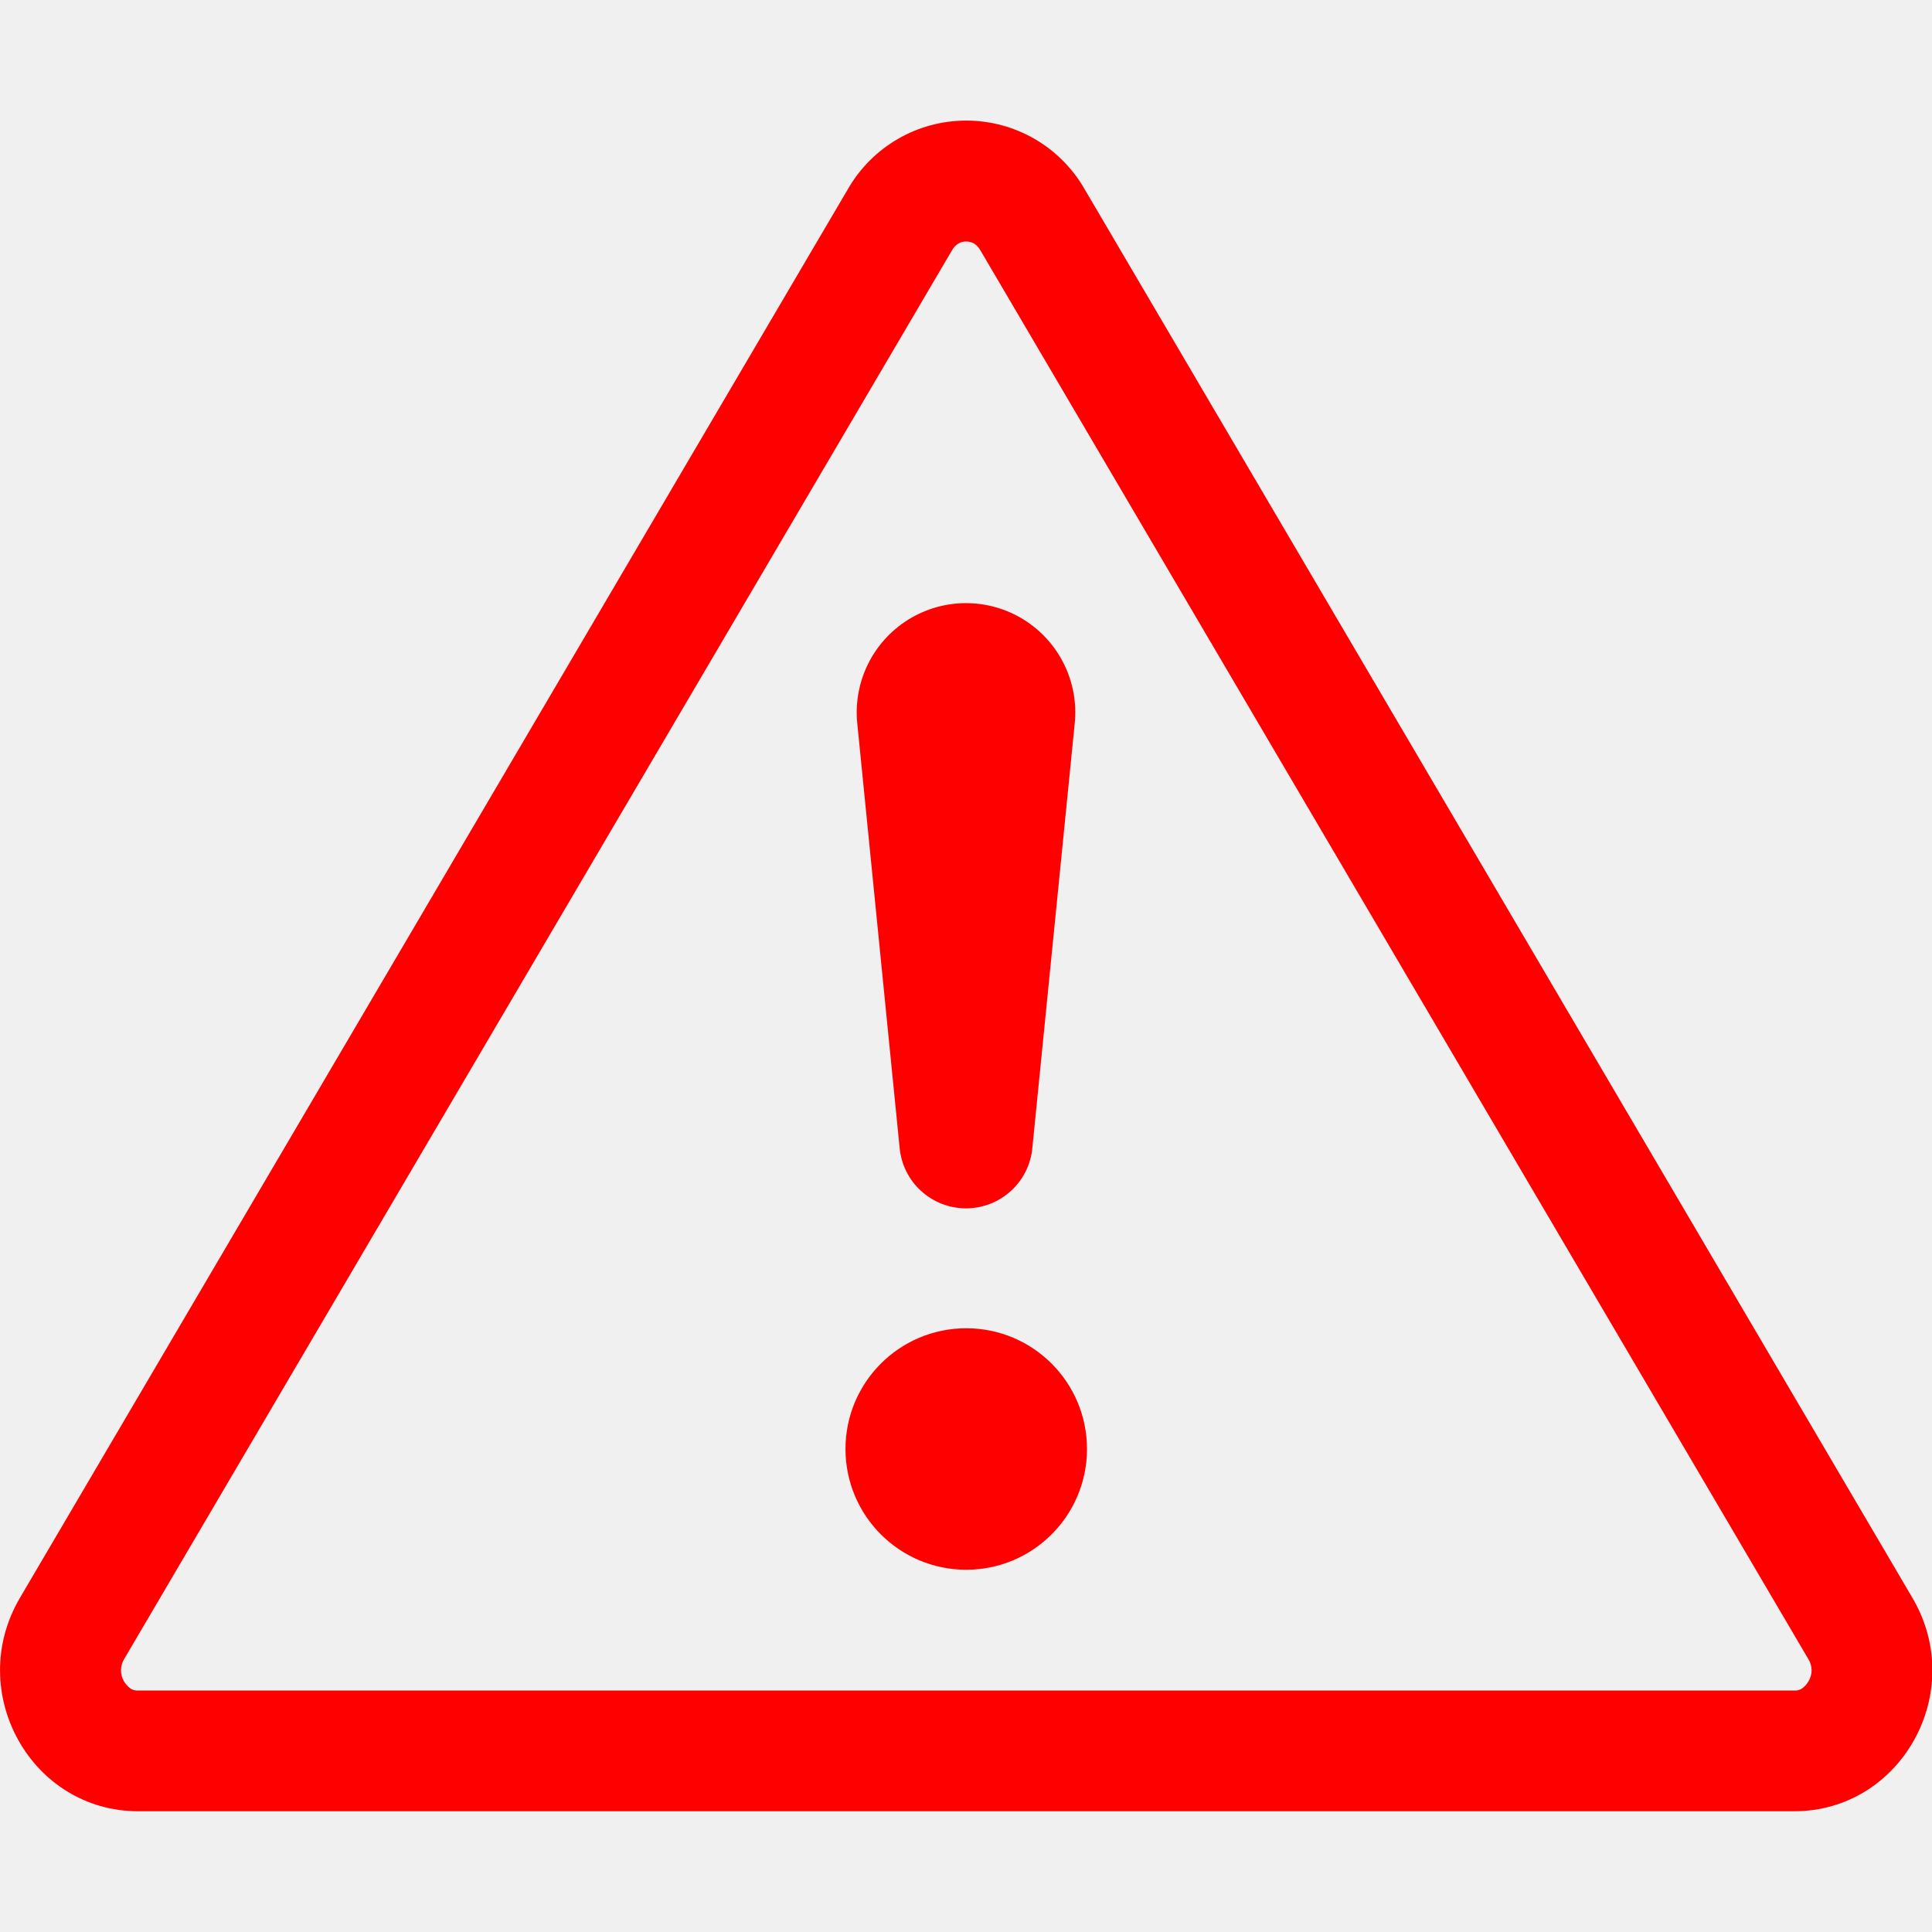
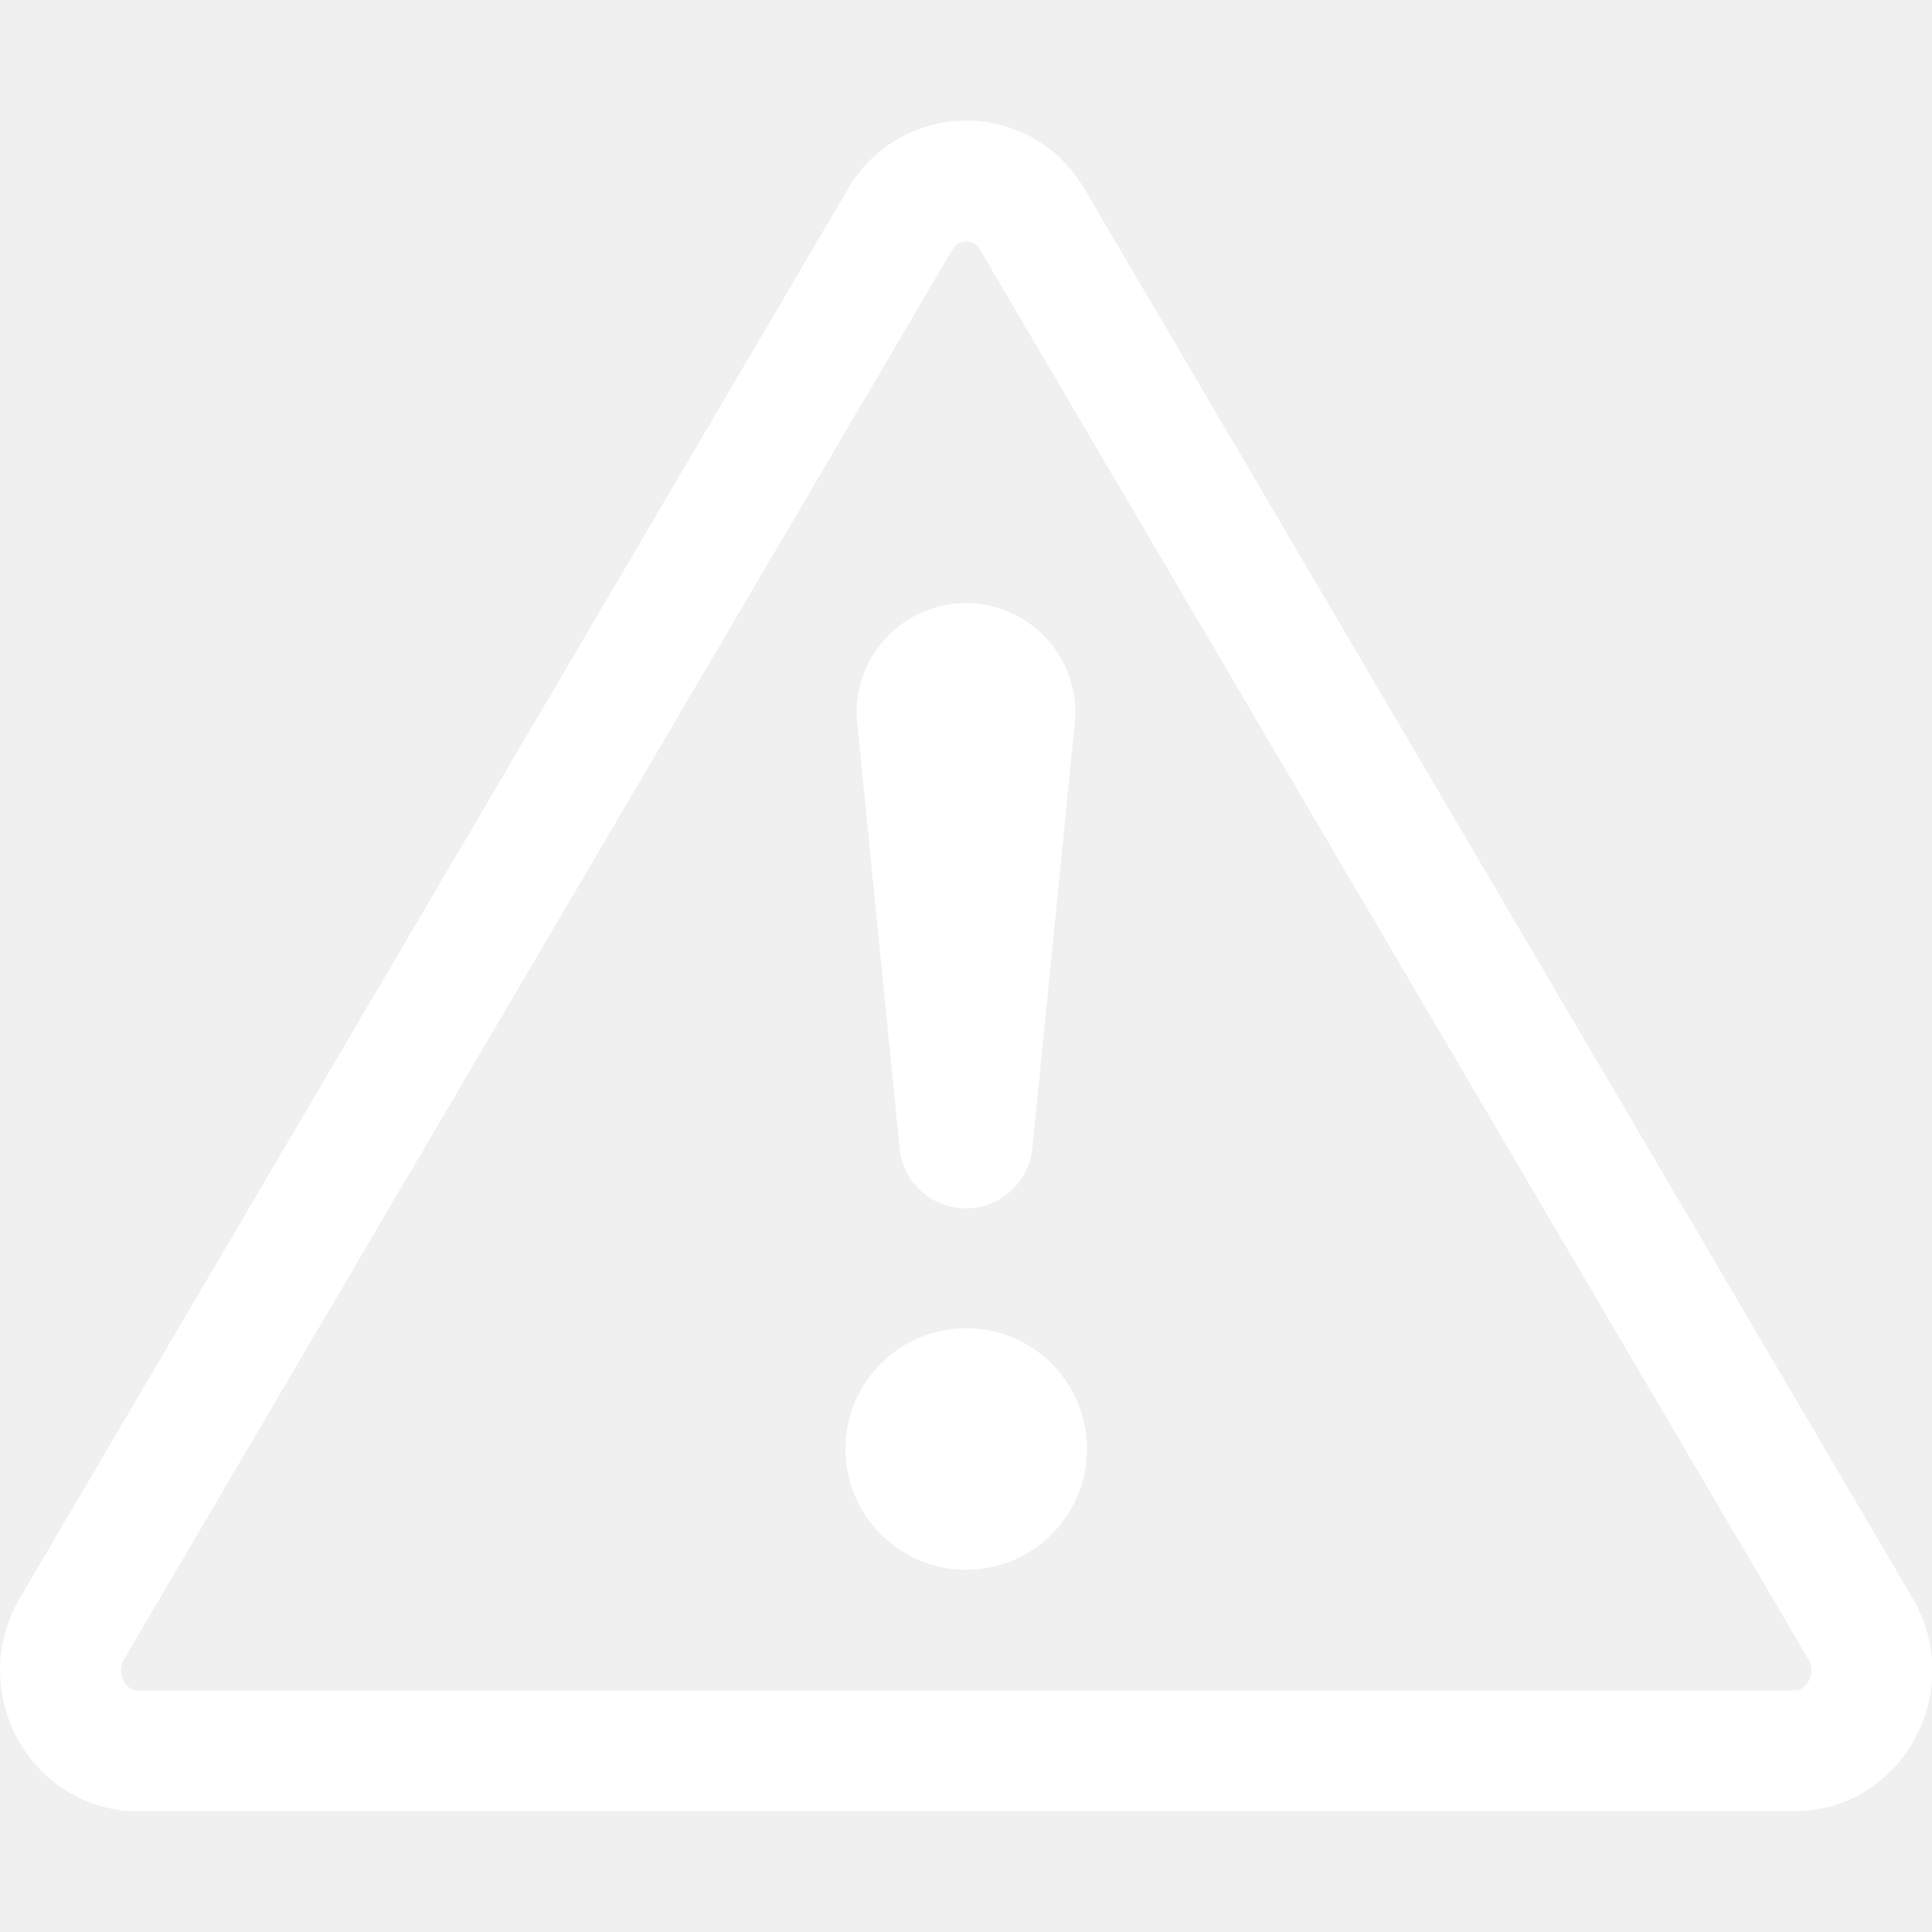
- <svg xmlns="http://www.w3.org/2000/svg" width="16" height="16" fill="red" class="bi bi-exclamation-triangle" viewBox="0 0 16 16">
+ <svg xmlns="http://www.w3.org/2000/svg" width="16" height="16" fill="white" class="bi bi-exclamation-triangle" viewBox="0 0 16 16">
  <path d="M7.938 2.016A.13.13 0 0 1 8.002 2a.13.13 0 0 1 .063.016.15.15 0 0 1 .054.057l6.857 11.667c.036.06.035.124.002.183a.2.2 0 0 1-.054.06.1.1 0 0 1-.066.017H1.146a.1.1 0 0 1-.066-.017.2.2 0 0 1-.054-.06.18.18 0 0 1 .002-.183L7.884 2.073a.15.15 0 0 1 .054-.057m1.044-.45a1.13 1.13 0 0 0-1.96 0L.165 13.233c-.457.778.091 1.767.98 1.767h13.713c.889 0 1.438-.99.98-1.767z" />
  <path d="M7.002 12a1 1 0 1 1 2 0 1 1 0 0 1-2 0M7.1 5.995a.905.905 0 1 1 1.8 0l-.35 3.507a.552.552 0 0 1-1.1 0z" />
</svg>
